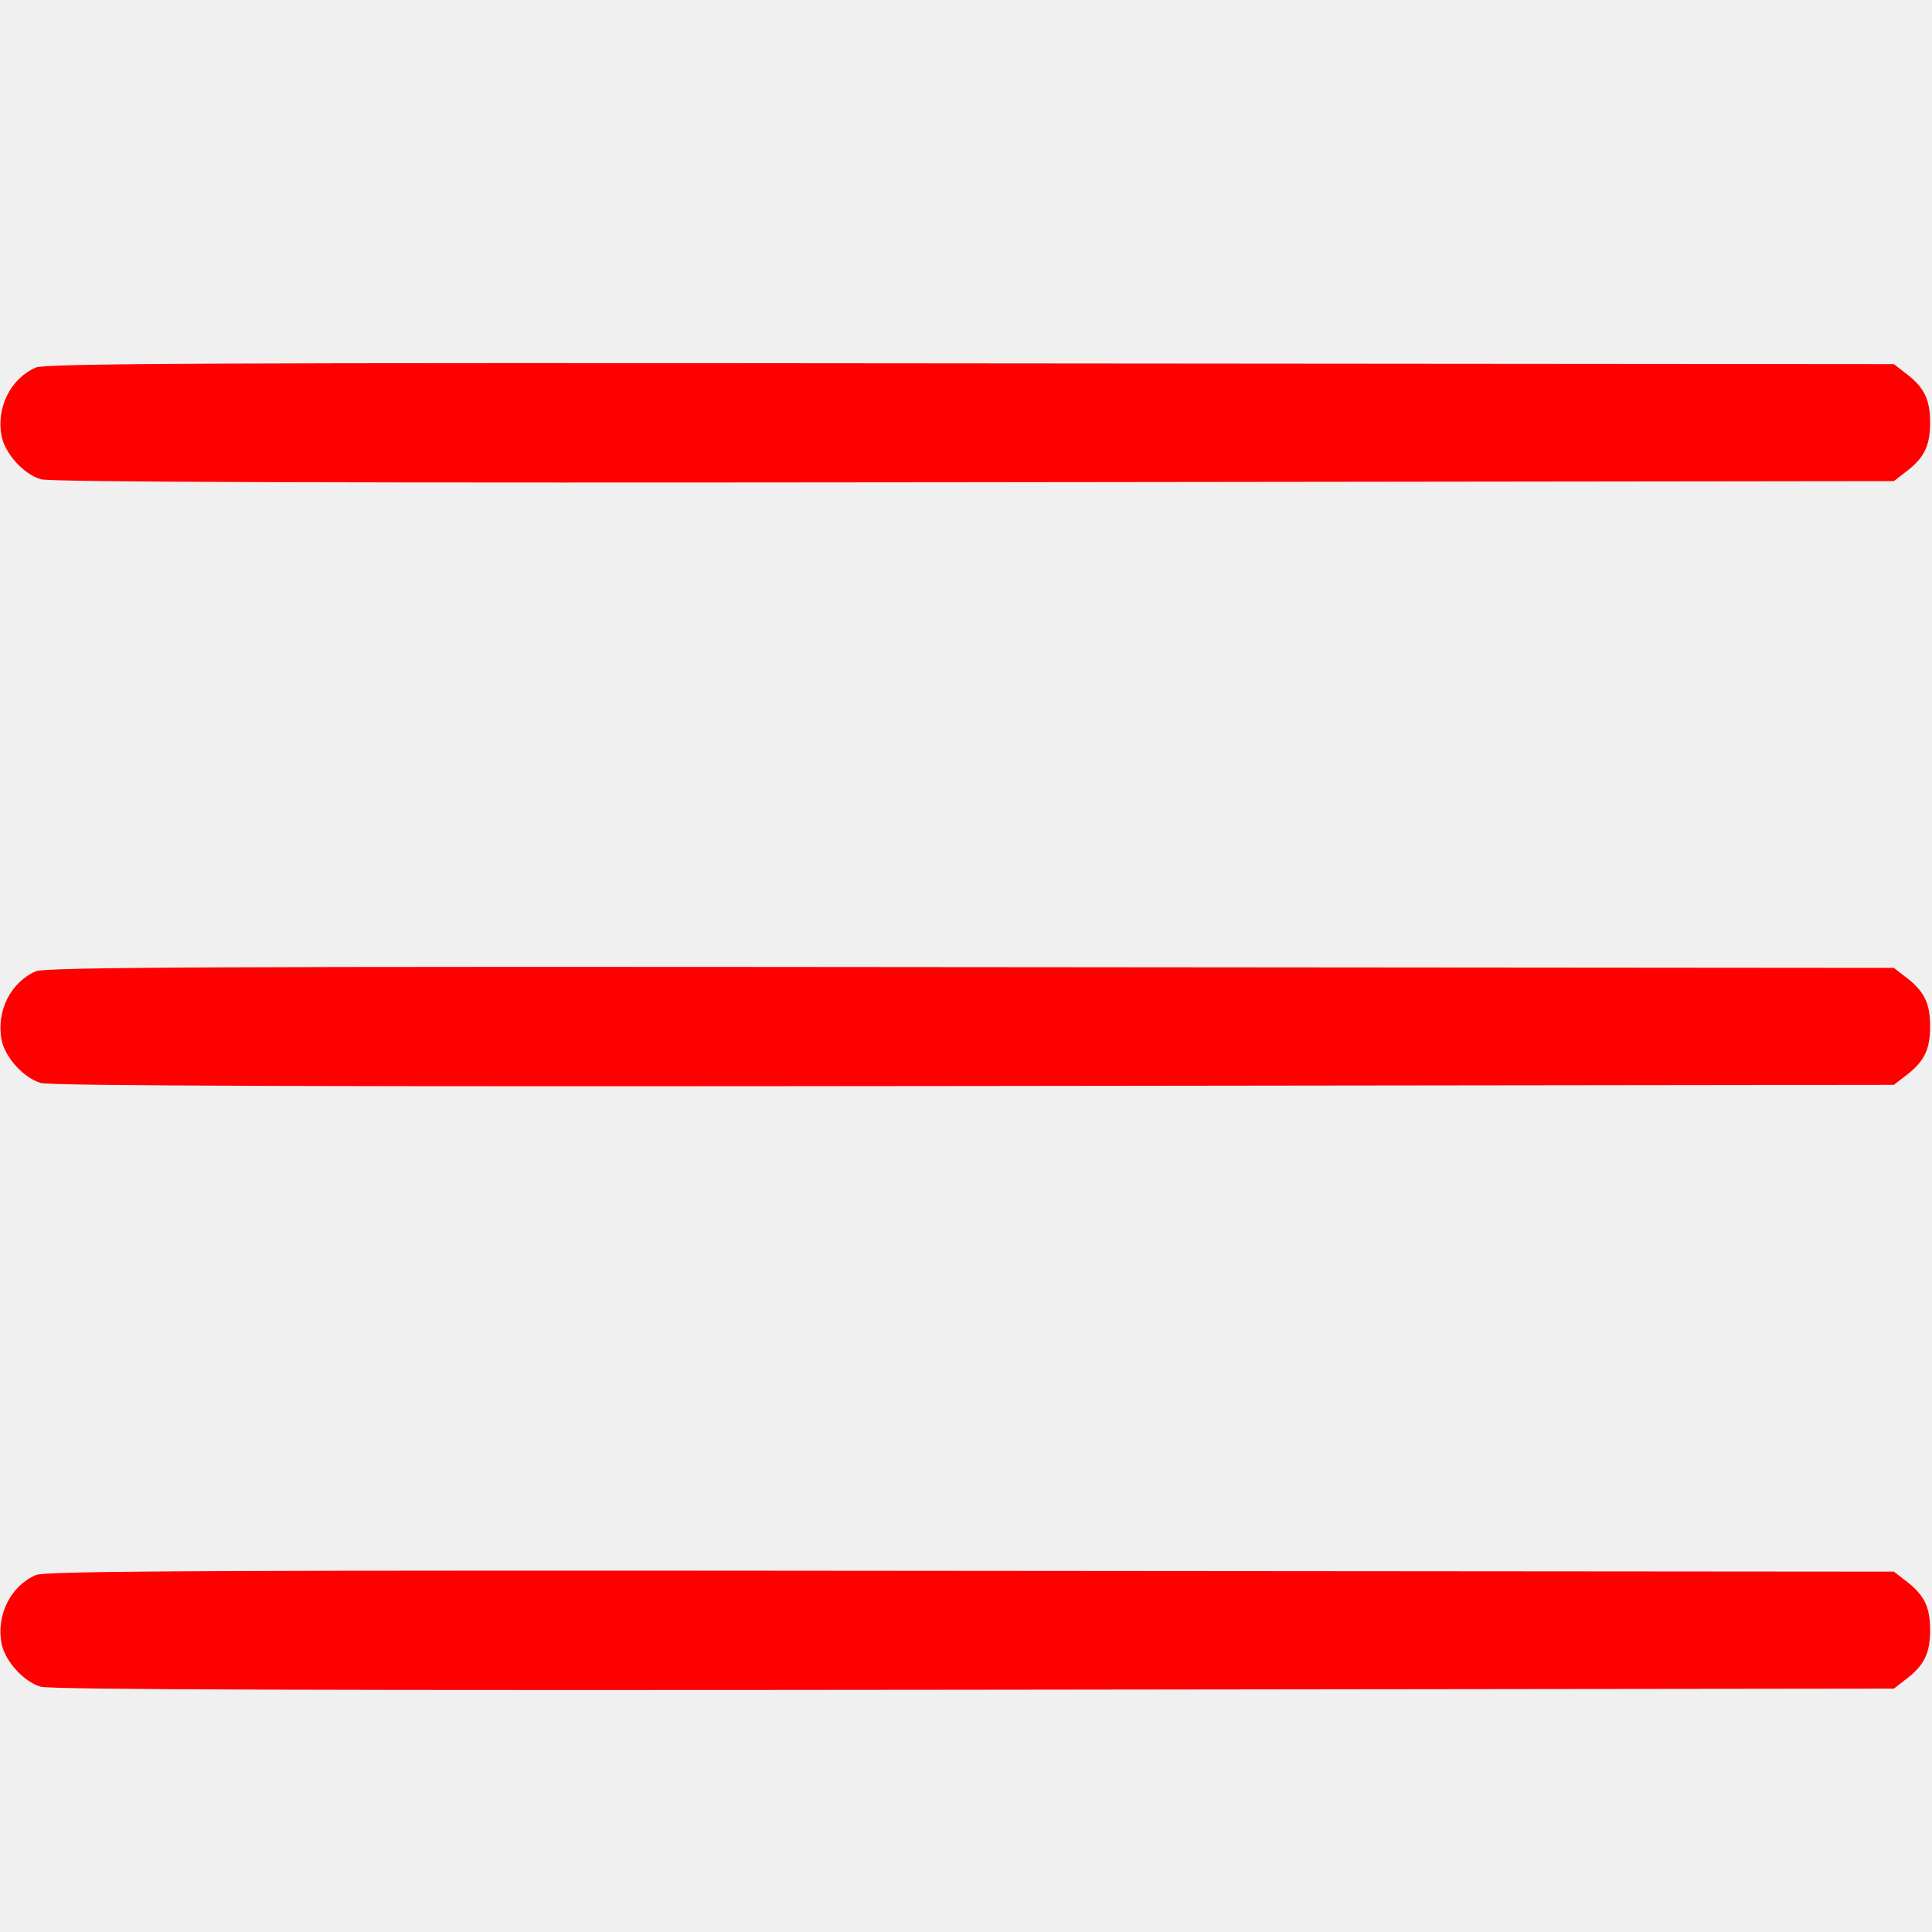
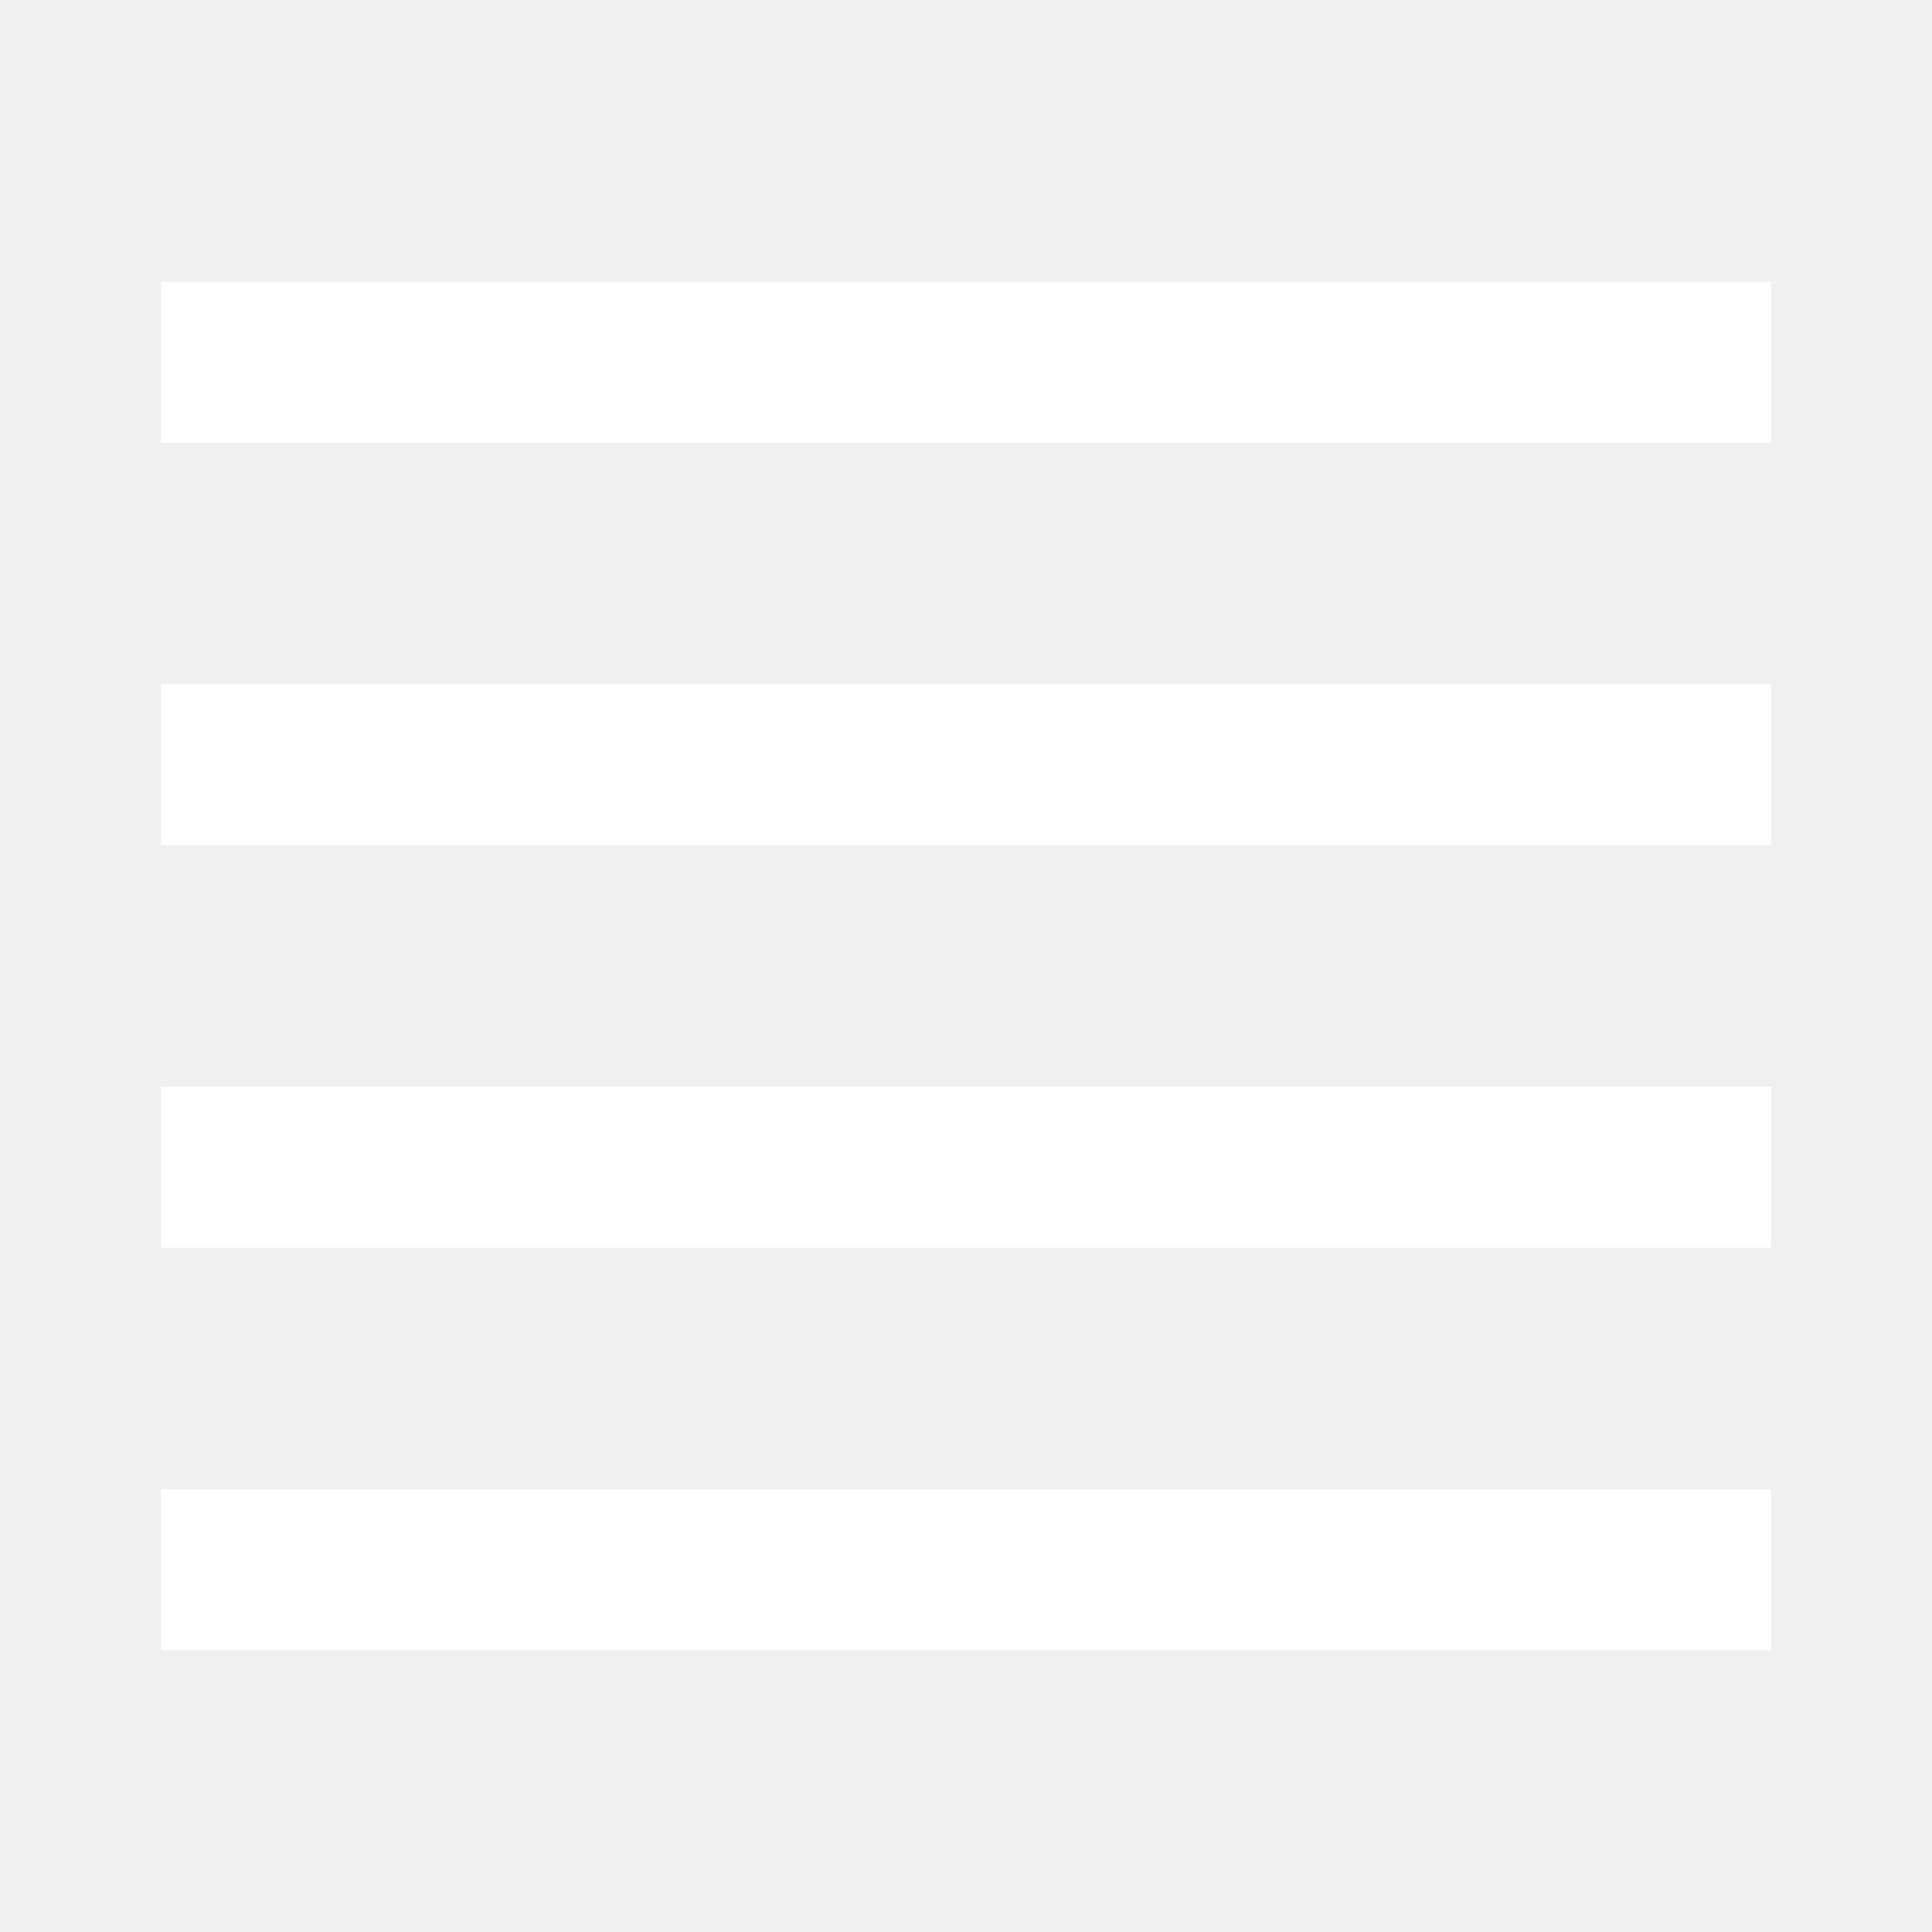
- <svg xmlns="http://www.w3.org/2000/svg" version="1.0" width="512pt" height="512pt" viewBox="0 0 512 512" preserveAspectRatio="xMidYMid meet">
-   <g transform="translate(0,512) scale(0.1,-0.1)" fill="#FF0000" stroke="none">
-     <path d="M95 4146 c-67 -29 -105 -106 -91 -181 9 -47 59 -102 104 -115 26 -8 785 -10 2474 -8 l2437 3 27 21 c53 39 69 71 69 134 0 63 -16 95 -69 134 l-27 21 -2447 2 c-2019 2 -2452 0 -2477 -11z" />
-     <path d="M95 2546 c-67 -29 -105 -106 -91 -181 9 -47 59 -102 104 -115 26 -8 785 -10 2474 -8 l2437 3 27 21 c53 39 69 71 69 134 0 63 -16 95 -69 134 l-27 21 -2447 2 c-2019 2 -2452 0 -2477 -11z" />
-     <path d="M95 946 c-67 -29 -105 -106 -91 -181 9 -47 59 -102 104 -115 26 -8 785 -10 2474 -8 l2437 3 27 21 c53 39 69 71 69 134 0 63 -16 95 -69 134 l-27 21 -2447 2 c-2019 2 -2452 0 -2477 -11z" />
-   </g>
+ <svg xmlns="http://www.w3.org/2000/svg" width="24" height="24" viewBox="0 0 24 24" fill="none">
+   <rect x="2" y="3.5" width="20" height="2" fill="white" />
+   <rect x="2" y="8.5" width="20" height="2" fill="white" />
+   <rect x="2" y="13.5" width="20" height="2" fill="white" />
+   <rect x="2" y="18.5" width="20" height="2" fill="white" />
</svg>
